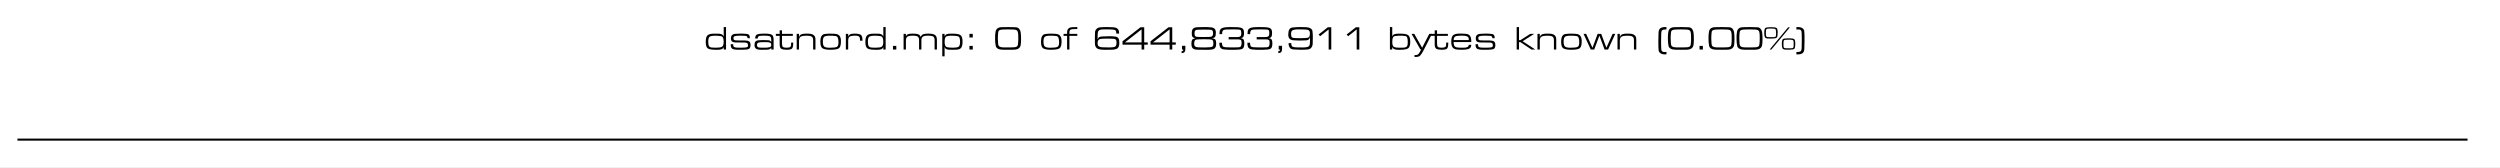
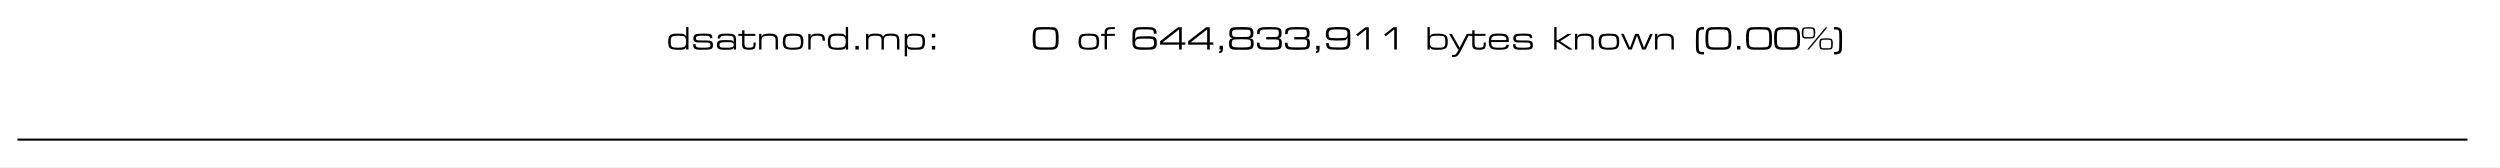
<svg xmlns="http://www.w3.org/2000/svg" xmlns:xlink="http://www.w3.org/1999/xlink" width="973.796pt" height="65.083pt" viewBox="0 0 973.796 65.083" version="1.1">
  <defs>
    <style type="text/css">*{stroke-linejoin: round; stroke-linecap: butt}</style>
  </defs>
  <g id="figure_1">
    <g id="patch_1">
      <path d="M 0 65.083  L 973.796 65.083  L 973.796 0  L 0 0  z " style="fill: #ffffff" />
    </g>
    <g id="axes_1">
      <g id="patch_2">
        <path d="M 7.2 54.383  L 960.755 54.383  L 960.755 41.917  L 7.2 41.917  z " style="fill: #ffffff" />
      </g>
      <g id="patch_3">
-         <path d="M 7.2 53.817  L 7.2 53.817  L 7.2 42.484  L 7.2 42.484  z " clip-path="url(#p9d207a4539)" style="fill: #ffffff; stroke: #ffffff; stroke-linejoin: miter" />
+         <path d="M 7.2 53.817  L 7.2 53.817  L 7.2 42.484  L 7.2 42.484  z " clip-path="url(#p9a857f8b43)" style="fill: #ffffff; stroke: #ffffff; stroke-linejoin: miter" />
      </g>
      <g id="patch_4">
-         <path d="M 7.2 53.817  L 7.667 53.817  L 7.667 42.484  L 7.2 42.484  z " clip-path="url(#p9d207a4539)" style="fill: #ffffff; stroke: #ffffff; stroke-linejoin: miter" />
+         <path d="M 7.2 53.817  L 7.667 53.817  L 7.667 42.484  L 7.2 42.484  z " clip-path="url(#p9a857f8b43)" style="fill: #ffffff; stroke: #ffffff; stroke-linejoin: miter" />
      </g>
      <g id="patch_5">
-         <path d="M 7.667 53.817  L 8.782 53.817  L 8.782 42.484  L 7.667 42.484  z " clip-path="url(#p9d207a4539)" style="fill: #ffffff; stroke: #ffffff; stroke-linejoin: miter" />
+         <path d="M 7.667 53.817  L 8.782 53.817  L 8.782 42.484  L 7.667 42.484  z " clip-path="url(#p9a857f8b43)" style="fill: #ffffff; stroke: #ffffff; stroke-linejoin: miter" />
      </g>
      <g id="patch_6">
-         <path d="M 8.782 53.817  L 22.175 53.817  L 22.175 42.484  L 8.782 42.484  z " clip-path="url(#p9d207a4539)" style="fill: #ffffff; stroke: #ffffff; stroke-linejoin: miter" />
+         <path d="M 8.782 53.817  L 22.175 53.817  L 22.175 42.484  L 8.782 42.484  z " clip-path="url(#p9a857f8b43)" style="fill: #ffffff; stroke: #ffffff; stroke-linejoin: miter" />
      </g>
      <g id="patch_7">
-         <path d="M 22.175 53.817  L 23.015 53.817  L 23.015 42.484  L 22.175 42.484  z " clip-path="url(#p9d207a4539)" style="fill: #ffffff; stroke: #ffffff; stroke-linejoin: miter" />
+         <path d="M 22.175 53.817  L 23.015 53.817  L 23.015 42.484  L 22.175 42.484  z " clip-path="url(#p9a857f8b43)" style="fill: #ffffff; stroke: #ffffff; stroke-linejoin: miter" />
      </g>
      <g id="patch_8">
-         <path d="M 23.015 53.817  L 25.929 53.817  L 25.929 42.484  L 23.015 42.484  z " clip-path="url(#p9d207a4539)" style="fill: #ffffff; stroke: #ffffff; stroke-linejoin: miter" />
+         <path d="M 23.015 53.817  L 25.929 53.817  L 25.929 42.484  L 23.015 42.484  z " clip-path="url(#p9a857f8b43)" style="fill: #ffffff; stroke: #ffffff; stroke-linejoin: miter" />
      </g>
      <g id="patch_9">
-         <path d="M 25.929 53.817  L 27.197 53.817  L 27.197 42.484  L 25.929 42.484  z " clip-path="url(#p9d207a4539)" style="fill: #ffffff; stroke: #ffffff; stroke-linejoin: miter" />
+         <path d="M 25.929 53.817  L 27.197 53.817  L 27.197 42.484  L 25.929 42.484  z " clip-path="url(#p9a857f8b43)" style="fill: #ffffff; stroke: #ffffff; stroke-linejoin: miter" />
      </g>
      <g id="patch_10">
-         <path d="M 27.197 53.817  L 27.197 53.817  L 27.197 42.484  L 27.197 42.484  z " clip-path="url(#p9d207a4539)" style="fill: #ffffff; stroke: #ffffff; stroke-linejoin: miter" />
+         <path d="M 27.197 53.817  L 27.197 53.817  L 27.197 42.484  L 27.197 42.484  z " clip-path="url(#p9a857f8b43)" style="fill: #ffffff; stroke: #ffffff; stroke-linejoin: miter" />
      </g>
      <g id="patch_11">
-         <path d="M 27.197 53.817  L 28.647 53.817  L 28.647 42.484  L 27.197 42.484  z " clip-path="url(#p9d207a4539)" style="fill: #ffffff; stroke: #ffffff; stroke-linejoin: miter" />
+         <path d="M 27.197 53.817  L 28.647 53.817  L 28.647 42.484  L 27.197 42.484  z " clip-path="url(#p9a857f8b43)" style="fill: #ffffff; stroke: #ffffff; stroke-linejoin: miter" />
      </g>
      <g id="patch_12">
-         <path d="M 28.647 53.817  L 31.148 53.817  L 31.148 42.484  L 28.647 42.484  z " clip-path="url(#p9d207a4539)" style="fill: #ffffff; stroke: #ffffff; stroke-linejoin: miter" />
+         <path d="M 28.647 53.817  L 31.148 53.817  L 31.148 42.484  L 28.647 42.484  z " clip-path="url(#p9a857f8b43)" style="fill: #ffffff; stroke: #ffffff; stroke-linejoin: miter" />
      </g>
      <g id="patch_13">
-         <path d="M 31.148 53.817  L 135.59 53.817  L 135.59 42.484  L 31.148 42.484  z " clip-path="url(#p9d207a4539)" style="fill: #ffffff; stroke: #ffffff; stroke-linejoin: miter" />
+         <path d="M 31.148 53.817  L 135.59 53.817  L 135.59 42.484  L 31.148 42.484  z " clip-path="url(#p9a857f8b43)" style="fill: #ffffff; stroke: #ffffff; stroke-linejoin: miter" />
      </g>
      <g id="patch_14">
-         <path d="M 135.59 53.817  L 960.713 53.817  L 960.713 42.484  L 135.59 42.484  z " clip-path="url(#p9d207a4539)" style="fill: #ffffff; stroke: #ffffff; stroke-linejoin: miter" />
+         <path d="M 135.59 53.817  L 960.713 53.817  L 960.713 42.484  L 135.59 42.484  z " clip-path="url(#p9a857f8b43)" style="fill: #ffffff; stroke: #ffffff; stroke-linejoin: miter" />
      </g>
      <g id="patch_15">
-         <path d="M 960.713 53.817  L 960.742 53.817  L 960.742 42.484  L 960.713 42.484  z " clip-path="url(#p9d207a4539)" style="fill: #ffffff; stroke: #ffffff; stroke-linejoin: miter" />
+         <path d="M 960.713 53.817  L 960.742 53.817  L 960.742 42.484  L 960.713 42.484  z " clip-path="url(#p9a857f8b43)" style="fill: #ffffff; stroke: #ffffff; stroke-linejoin: miter" />
      </g>
      <g id="patch_16">
-         <path d="M 960.742 53.817  L 960.755 53.817  L 960.755 42.484  L 960.742 42.484  z " clip-path="url(#p9d207a4539)" style="fill: #ffffff; stroke: #ffffff; stroke-linejoin: miter" />
+         <path d="M 960.742 53.817  L 960.755 53.817  L 960.755 42.484  L 960.742 42.484  z " clip-path="url(#p9a857f8b43)" style="fill: #ffffff; stroke: #ffffff; stroke-linejoin: miter" />
      </g>
      <g id="patch_17">
        <path d="M 7.2 54.383  L 960.755 54.383  " style="fill: none; stroke: #000000; stroke-width: 0.8; stroke-linejoin: miter; stroke-linecap: square" />
      </g>
      <g id="legend_1">
        <g id="text_1">
-           <g transform="translate(274.0275 19.29481) scale(0.13 -0.13)">
+           <g transform="translate(259.4025 19.29481) scale(0.13 -0.13)">
            <defs>
              <path id="EurostileExtended-Roman-64" d="M 4320 0  L 3872 0  L 3872 461  Q 3738 141 3440 45  Q 3142 -51 2694 -51  L 2278 -45  Q 1235 -45 832 214  Q 429 474 429 1466  Q 429 2400 765 2723  Q 1101 3046 2035 3046  L 2387 3046  Q 2906 3046 3101 3027  Q 3296 3008 3443 2947  Q 3590 2886 3692 2777  Q 3795 2669 3872 2522  L 3872 4307  L 4320 4307  L 4320 0  z M 2381 352  Q 3238 352 3552 541  Q 3866 730 3866 1491  Q 3866 2016 3734 2272  Q 3603 2528 3283 2576  Q 2963 2624 2723 2637  Q 2483 2650 2259 2650  Q 1446 2650 1177 2458  Q 909 2266 909 1453  Q 909 870 1085 620  Q 1261 371 1811 371  L 2381 352  z " transform="scale(0.015625)" />
              <path id="EurostileExtended-Roman-73" d="M 3130 2630  L 2246 2656  Q 1965 2656 1789 2649  Q 1613 2643 1392 2611  Q 1171 2579 1040 2492  Q 909 2406 909 2202  Q 909 1926 1046 1840  Q 1184 1754 1478 1754  L 2253 1734  L 3091 1734  Q 3648 1734 3917 1558  Q 4186 1382 4186 864  Q 4186 269 3869 118  Q 3552 -32 2893 -32  L 2054 -45  Q 1670 -45 1468 -35  Q 1267 -26 969 35  Q 672 96 531 297  Q 390 499 390 883  L 397 1018  L 851 1018  L 858 947  Q 858 640 986 525  Q 1114 410 1434 378  L 2221 352  L 2355 352  L 2470 352  Q 2867 352 3180 387  Q 3494 422 3600 502  Q 3706 582 3706 794  Q 3706 1114 3549 1229  Q 3392 1344 3046 1344  L 2234 1350  L 1459 1350  Q 954 1350 691 1510  Q 429 1670 429 2150  Q 429 2598 685 2806  Q 941 3014 1395 3014  L 2246 3053  Q 2483 3053 2707 3049  Q 2931 3046 3213 3021  Q 3680 3021 3875 2825  Q 4070 2630 4070 2170  L 3622 2170  Q 3597 2426 3504 2512  Q 3411 2598 3130 2630  z " transform="scale(0.015625)" />
              <path id="EurostileExtended-Roman-61" d="M 3603 352  Q 3488 154 3325 74  Q 3162 -6 2912 -26  L 2086 -45  L 1696 -45  Q 902 -45 643 182  Q 384 410 384 851  Q 384 1338 563 1536  Q 742 1734 1065 1766  Q 1389 1798 1638 1804  Q 1888 1811 2106 1811  L 2950 1786  Q 3181 1786 3321 1715  Q 3462 1645 3603 1453  L 3603 1773  Q 3603 2048 3558 2230  Q 3514 2413 3360 2515  Q 3206 2618 2838 2637  Q 2470 2656 2291 2656  Q 2074 2656 1869 2653  Q 1664 2650 1424 2618  Q 1184 2586 1094 2464  Q 1005 2342 1005 2106  L 518 2106  Q 518 2586 726 2778  Q 934 2970 1353 3011  Q 1773 3053 2125 3053  Q 2560 3053 2848 3037  Q 3136 3021 3469 2931  Q 3802 2842 3926 2576  Q 4051 2310 4051 1875  L 4051 0  L 3603 0  L 3603 352  z M 2093 352  L 2221 352  Q 2547 352 2796 368  Q 3046 384 3324 461  Q 3603 538 3603 896  Q 3603 1203 3414 1289  Q 3226 1376 3005 1398  Q 2784 1421 2509 1421  L 2112 1414  Q 1651 1414 1462 1395  Q 1274 1376 1120 1318  Q 966 1261 915 1142  Q 864 1024 864 851  Q 864 621 1001 493  Q 1139 365 1568 365  L 2093 352  z " transform="scale(0.015625)" />
              <path id="EurostileExtended-Roman-74" d="M 3174 2624  L 1094 2624  L 1094 1178  Q 1094 672 1267 512  Q 1440 352 1946 352  Q 2406 352 2624 464  Q 2842 576 2842 986  L 2835 1325  L 3251 1325  Q 3251 493 3049 224  Q 2848 -45 1997 -45  Q 1293 -45 969 137  Q 646 320 646 966  L 646 1178  L 646 2624  L -83 2624  L -83 3008  L 646 3008  L 646 3686  L 1094 3686  L 1094 3008  L 3174 3008  L 3174 2624  z " transform="scale(0.015625)" />
              <path id="EurostileExtended-Roman-6e" d="M 960 2387  Q 1107 2822 1452 2937  Q 1798 3053 2374 3053  L 2432 3053  Q 2906 3053 3222 3001  Q 3539 2950 3766 2771  Q 3994 2592 4054 2368  Q 4115 2144 4115 1811  L 4115 0  L 3667 0  L 3667 1766  Q 3667 2330 3366 2493  Q 3066 2656 2432 2656  Q 1709 2656 1334 2493  Q 960 2330 960 1696  L 960 0  L 512 0  L 512 3008  L 960 3008  L 960 2387  z " transform="scale(0.015625)" />
              <path id="EurostileExtended-Roman-6f" d="M 2368 3046  Q 3136 3046 3520 2969  Q 3904 2893 4137 2579  Q 4371 2266 4371 1562  Q 4371 493 3961 224  Q 3552 -45 2362 -45  Q 1306 -45 864 217  Q 422 480 422 1472  Q 422 2176 627 2550  Q 832 2925 1267 2979  Q 1702 3034 1900 3040  Q 2099 3046 2368 3046  z M 2368 352  Q 3213 352 3555 499  Q 3898 646 3898 1363  Q 3898 1920 3779 2233  Q 3661 2547 3325 2592  Q 2989 2637 2787 2643  Q 2586 2650 2310 2650  L 2176 2650  Q 1434 2650 1168 2451  Q 902 2253 902 1504  Q 902 787 1177 566  Q 1453 346 2195 346  L 2368 352  z " transform="scale(0.015625)" />
              <path id="EurostileExtended-Roman-72" d="M 960 2477  Q 1050 2746 1309 2899  Q 1568 3053 2157 3053  Q 3014 3053 3356 2838  Q 3699 2624 3699 1824  L 3693 1683  L 3251 1683  Q 3251 2253 3075 2454  Q 2899 2656 2323 2656  L 2170 2656  Q 1517 2656 1238 2473  Q 960 2291 960 1683  L 960 0  L 512 0  L 512 3008  L 960 3008  L 960 2477  z " transform="scale(0.015625)" />
              <path id="EurostileExtended-Roman-2e" d="M 1530 0  L 890 0  L 890 698  L 1530 698  L 1530 0  z " transform="scale(0.015625)" />
              <path id="EurostileExtended-Roman-6d" d="M 960 2528  Q 1088 2861 1401 2957  Q 1715 3053 2182 3053  L 2278 3053  Q 2893 3053 3261 2947  Q 3629 2842 3795 2419  Q 3968 2835 4313 2944  Q 4659 3053 5248 3053  Q 6086 3053 6496 2819  Q 6906 2586 6906 1811  L 6906 0  L 6458 0  L 6458 1811  Q 6458 2342 6182 2499  Q 5907 2656 5306 2656  L 5152 2656  Q 4416 2656 4173 2441  Q 3930 2227 3930 1811  L 3930 0  L 3482 0  L 3482 1811  Q 3482 2240 3264 2448  Q 3046 2656 2266 2656  Q 1434 2656 1197 2425  Q 960 2195 960 1715  L 960 0  L 512 0  L 512 3008  L 960 3008  L 960 2528  z " transform="scale(0.015625)" />
              <path id="EurostileExtended-Roman-70" d="M 960 2528  Q 1114 2848 1379 2947  Q 1645 3046 2074 3046  L 2547 3046  Q 3590 3046 3996 2771  Q 4403 2496 4403 1510  Q 4403 704 4140 336  Q 3878 -32 3104 -32  L 2554 -45  L 1907 -38  Q 1536 -38 1302 70  Q 1069 179 960 499  L 960 -1299  L 512 -1299  L 512 3008  L 960 3008  L 960 2528  z M 3923 1485  Q 3923 2291 3664 2470  Q 3405 2650 2541 2650  L 2387 2650  Q 2080 2650 1904 2640  Q 1728 2630 1453 2569  Q 1178 2509 1072 2240  Q 966 1971 966 1491  Q 966 672 1286 512  Q 1606 352 2547 352  Q 3373 352 3648 537  Q 3923 723 3923 1485  z " transform="scale(0.015625)" />
              <path id="EurostileExtended-Roman-3a" d="M 1530 2310  L 890 2310  L 890 3008  L 1530 3008  L 1530 2310  z M 1530 0  L 890 0  L 890 698  L 1530 698  L 1530 0  z " transform="scale(0.015625)" />
              <path id="EurostileExtended-Roman-20" transform="scale(0.015625)" />
              <path id="EurostileExtended-Roman-30" d="M 1510 4288  L 2720 4307  L 4109 4275  Q 4544 4275 4797 3990  Q 5050 3706 5101 3331  Q 5152 2957 5165 2656  Q 5178 2355 5178 2010  Q 5178 1216 5101 822  Q 5024 429 4691 195  Q 4358 -38 3603 -38  L 2650 -45  L 1645 -32  Q 1107 -32 745 157  Q 384 346 313 717  Q 243 1088 220 1411  Q 198 1734 198 2080  Q 198 2541 208 2797  Q 218 3053 294 3453  Q 371 3853 668 4070  Q 966 4288 1510 4288  z M 1760 416  L 2669 403  L 3616 422  Q 4090 422 4314 540  Q 4538 659 4579 979  Q 4621 1299 4633 1596  Q 4646 1894 4646 2170  Q 4646 2509 4630 2825  Q 4614 3142 4547 3395  Q 4480 3648 4256 3741  Q 4032 3834 3661 3834  L 2720 3859  L 1792 3840  Q 1299 3840 1062 3721  Q 826 3603 790 3264  Q 755 2925 742 2637  Q 730 2349 730 2086  L 781 1120  Q 819 704 1062 560  Q 1306 416 1760 416  z " transform="scale(0.015625)" />
              <path id="EurostileExtended-Roman-66" d="M 2586 2618  L 1075 2618  L 1075 0  L 627 0  L 627 2618  L -45 2618  L -45 3002  L 627 3002  L 627 3258  Q 627 3827 921 4060  Q 1216 4294 1818 4294  L 2586 4307  L 2586 3923  L 1971 3923  Q 1498 3923 1286 3808  Q 1075 3693 1075 3258  L 1075 3002  L 2586 3002  L 2586 2618  z " transform="scale(0.015625)" />
              <path id="EurostileExtended-Roman-36" d="M 3834 3821  Q 3597 3846 3373 3852  Q 3149 3859 2854 3859  L 2720 3859  L 2227 3866  Q 2035 3866 1881 3859  Q 1728 3853 1465 3814  Q 1203 3776 1036 3577  Q 870 3379 870 2694  L 870 1952  Q 1018 2330 1254 2422  Q 1491 2515 1965 2515  L 2694 2541  L 3206 2547  Q 3578 2547 3731 2537  Q 3885 2528 4275 2477  Q 4666 2426 4848 2160  Q 5030 1894 5030 1325  Q 5030 486 4678 224  Q 4326 -38 3430 -38  L 2643 -45  L 2176 -45  Q 1043 -45 697 268  Q 352 582 352 1203  L 346 2221  L 371 3238  Q 371 3699 694 3984  Q 1018 4269 1491 4269  Q 1766 4294 2016 4300  Q 2266 4307 2592 4307  L 2746 4307  L 3763 4275  Q 4320 4275 4653 4016  Q 4986 3757 4986 3206  L 4986 3053  L 4454 3053  Q 4454 3456 4342 3619  Q 4230 3782 3834 3821  z M 3072 403  L 3168 403  Q 3430 403 3814 444  Q 4198 486 4348 681  Q 4499 877 4499 1312  Q 4499 1766 4326 1920  Q 4154 2074 3693 2074  L 2694 2093  L 1862 2074  Q 1344 2074 1104 1891  Q 864 1709 864 1210  Q 864 806 1062 640  Q 1261 474 1683 435  L 3072 403  z " transform="scale(0.015625)" />
              <path id="EurostileExtended-Roman-34" d="M 5107 928  L 4429 928  L 4429 0  L 3923 0  L 3923 928  L 269 928  L 269 1594  L 3706 4269  L 4429 4269  L 4429 1363  L 5107 1363  L 5107 928  z M 730 1363  L 3923 1363  L 3923 3866  L 730 1363  z " transform="scale(0.015625)" />
              <path id="EurostileExtended-Roman-2c" d="M 1568 51  Q 1568 -685 845 -685  L 845 -346  Q 998 -314 1078 -256  Q 1158 -198 1158 -70  L 1152 0  L 928 0  L 928 717  L 1568 717  L 1568 51  z " transform="scale(0.015625)" />
              <path id="EurostileExtended-Roman-38" d="M 3622 -45  L 2618 -45  L 1555 -38  Q 896 -38 605 205  Q 314 448 314 1094  Q 314 1632 445 1849  Q 576 2067 1062 2170  Q 922 2208 781 2246  Q 627 2304 531 2425  Q 435 2547 409 2713  Q 384 2880 384 3149  Q 384 3814 681 4051  Q 979 4288 1645 4288  L 2733 4307  Q 3046 4307 3340 4304  Q 3635 4301 4089 4256  Q 4544 4211 4774 3974  Q 5005 3738 5005 3194  Q 5005 2912 4957 2681  Q 4909 2451 4784 2355  Q 4659 2259 4550 2227  Q 4442 2195 4269 2170  Q 4749 2106 4905 1898  Q 5062 1690 5062 1171  Q 5062 435 4748 195  Q 4435 -45 3622 -45  z M 2694 2400  L 3846 2426  Q 4474 2426 4474 3072  Q 4474 3469 4352 3635  Q 4230 3802 3846 3802  L 2707 3827  L 1555 3802  Q 1210 3802 1059 3651  Q 909 3501 909 3142  Q 909 2746 1030 2582  Q 1152 2419 1555 2419  L 2694 2400  z M 2630 403  L 2784 403  L 2918 403  Q 3398 403 3836 441  Q 4275 480 4403 627  Q 4531 774 4531 1171  Q 4531 1658 4348 1805  Q 4166 1952 3661 1952  L 2694 1971  L 1568 1946  Q 1146 1946 995 1754  Q 845 1562 845 1107  Q 845 717 1062 569  Q 1280 422 1696 422  L 2630 403  z " transform="scale(0.015625)" />
              <path id="EurostileExtended-Roman-33" d="M 3776 2387  Q 4154 2387 4326 2540  Q 4499 2694 4499 3053  Q 4499 3418 4432 3629  Q 4365 3840 3802 3840  L 2925 3866  L 2624 3859  L 1766 3840  Q 1446 3840 1222 3779  Q 998 3718 928 3568  Q 858 3418 842 3302  Q 826 3187 826 3034  L 826 2957  L 320 2957  Q 320 3603 473 3833  Q 627 4064 924 4157  Q 1222 4250 1564 4278  Q 1907 4307 2285 4307  L 2598 4307  L 3872 4282  Q 4486 4230 4758 4016  Q 5030 3802 5030 3219  Q 5030 2714 4924 2483  Q 4819 2253 4384 2189  Q 4826 2118 4957 1897  Q 5088 1677 5088 1190  Q 5088 326 4717 140  Q 4346 -45 3366 -45  L 2138 -45  L 2042 -45  Q 1677 -45 1187 16  Q 698 77 496 358  Q 294 640 294 1306  L 800 1306  Q 800 877 918 678  Q 1037 480 1440 442  L 2682 403  L 3821 422  Q 4301 422 4432 627  Q 4563 832 4563 1331  Q 4563 1702 4416 1824  Q 4269 1946 3853 1946  L 3808 1946  L 2080 1946  L 2080 2387  L 3776 2387  z " transform="scale(0.015625)" />
              <path id="EurostileExtended-Roman-39" d="M 2080 410  L 2938 403  L 3142 403  L 3219 403  Q 3315 403 3398 406  Q 3482 410 3834 448  Q 4186 486 4346 694  Q 4506 902 4506 1363  L 4512 1766  L 4512 2374  Q 4422 2029 4224 1891  Q 4026 1754 3648 1754  L 2688 1728  L 2515 1728  L 2368 1728  Q 1869 1728 1353 1773  Q 838 1818 592 2077  Q 346 2336 346 2867  Q 346 3482 534 3824  Q 723 4166 1123 4224  Q 1523 4282 1891 4294  Q 2259 4307 2592 4307  L 2784 4307  L 3603 4294  Q 4147 4294 4540 4099  Q 4934 3904 4982 3549  Q 5030 3194 5043 2944  Q 5056 2694 5056 2458  L 5050 2048  L 5037 1229  Q 5037 710 4784 384  Q 4531 58 4128 16  Q 3725 -26 3427 -35  Q 3130 -45 2675 -45  L 1312 19  Q 826 70 614 390  Q 403 710 403 1222  L 922 1222  Q 922 666 1187 538  Q 1453 410 2080 410  z M 2714 2176  L 3661 2208  Q 4115 2208 4307 2393  Q 4499 2579 4499 3034  Q 4499 3494 4300 3664  Q 4102 3834 3635 3834  L 2746 3859  L 2374 3866  Q 2061 3866 1933 3856  Q 1805 3846 1497 3801  Q 1190 3757 1036 3577  Q 883 3398 883 2995  Q 883 2515 1043 2355  Q 1203 2195 1690 2195  L 2714 2176  z " transform="scale(0.015625)" />
              <path id="EurostileExtended-Roman-31" d="M 787 2886  L 2560 4269  L 3219 4269  L 3219 0  L 2714 0  L 2714 3859  L 1082 2554  L 787 2886  z " transform="scale(0.015625)" />
              <path id="EurostileExtended-Roman-62" d="M 960 2515  Q 1094 2854 1408 2950  Q 1722 3046 2189 3046  L 2528 3046  Q 3584 3046 3997 2771  Q 4410 2496 4410 1498  Q 4410 499 4006 227  Q 3603 -45 2534 -45  L 2144 -51  Q 1683 -51 1414 41  Q 1146 134 960 467  L 960 0  L 512 0  L 512 4307  L 960 4307  L 960 2515  z M 2554 352  L 2662 352  Q 2995 352 3203 371  Q 3411 390 3603 476  Q 3795 563 3862 787  Q 3930 1011 3930 1357  L 3930 1485  Q 3930 2016 3824 2288  Q 3718 2560 3436 2598  Q 3155 2637 2937 2643  Q 2720 2650 2534 2650  Q 2240 2650 2048 2640  Q 1856 2630 1526 2588  Q 1197 2547 1081 2272  Q 966 1997 966 1459  Q 966 1082 1040 835  Q 1114 589 1338 489  Q 1562 390 1853 371  Q 2144 352 2554 352  z " transform="scale(0.015625)" />
              <path id="EurostileExtended-Roman-79" d="M 3750 3008  L 2080 -250  Q 1741 -902 1478 -1164  Q 1216 -1427 627 -1427  L 397 -1421  L 397 -1056  L 525 -1062  Q 992 -1062 1177 -832  Q 1363 -602 1690 32  L 1517 32  L -173 3008  L 346 3008  L 1856 346  L 3226 3008  L 3750 3008  z " transform="scale(0.015625)" />
              <path id="EurostileExtended-Roman-65" d="M 1504 410  Q 1606 390 1830 371  Q 2054 352 2362 352  L 2605 352  Q 2938 352 3130 371  Q 3322 390 3475 457  Q 3629 525 3699 633  Q 3770 742 3782 902  L 4256 902  Q 4256 307 3779 131  Q 3302 -45 2547 -45  Q 1722 -45 1325 28  Q 928 102 675 425  Q 422 749 422 1498  Q 422 2426 777 2742  Q 1133 3059 2067 3059  L 2374 3053  Q 3098 3053 3466 2973  Q 3834 2893 4048 2579  Q 4262 2266 4262 1581  L 4256 1427  L 870 1427  Q 870 986 992 739  Q 1114 493 1504 410  z M 2560 2656  L 2208 2656  Q 1837 2656 1549 2614  Q 1261 2573 1117 2451  Q 973 2330 928 2173  Q 883 2016 883 1811  L 3795 1811  Q 3795 2010 3756 2163  Q 3718 2317 3603 2422  Q 3488 2528 3241 2592  Q 2995 2656 2560 2656  z " transform="scale(0.015625)" />
              <path id="EurostileExtended-Roman-6b" d="M 3872 3008  L 1658 1594  L 4077 0  L 3334 0  L 1229 1421  L 960 1421  L 960 0  L 512 0  L 512 4307  L 960 4307  L 960 1805  L 1229 1805  L 3117 3008  L 3872 3008  z " transform="scale(0.015625)" />
              <path id="EurostileExtended-Roman-77" d="M 6003 3008  L 4627 0  L 3955 0  L 2963 2669  L 1971 0  L 1306 0  L -83 3008  L 422 3008  L 1632 333  L 2624 3008  L 3309 3008  L 4301 333  L 5491 3008  L 6003 3008  z " transform="scale(0.015625)" />
              <path id="EurostileExtended-Roman-28" d="M 1926 3853  Q 1440 3853 1254 3693  Q 1069 3533 1069 3059  L 1043 1286  L 1069 237  Q 1069 -173 1219 -323  Q 1370 -474 1722 -474  Q 1901 -474 2074 -454  L 2074 -922  L 1798 -934  Q 1229 -934 915 -704  Q 602 -474 570 -144  Q 538 186 531 394  Q 525 602 525 704  L 525 800  L 518 1696  L 557 3206  Q 557 3808 877 4061  Q 1197 4314 1837 4314  L 2074 4307  L 2074 3846  L 1926 3853  z " transform="scale(0.015625)" />
              <path id="EurostileExtended-Roman-25" d="M 1626 4282  Q 2310 4282 2512 4118  Q 2714 3955 2714 3238  Q 2714 2483 2534 2297  Q 2355 2112 1690 2112  L 890 2112  Q 397 2112 265 2358  Q 134 2605 134 3168  Q 134 3942 329 4112  Q 525 4282 1248 4282  L 1626 4282  z M 954 2374  L 1939 2381  Q 2086 2381 2172 2400  Q 2259 2419 2316 2499  Q 2374 2579 2390 2752  Q 2406 2925 2406 3142  Q 2406 3808 2265 3917  Q 2125 4026 1440 4026  L 966 4013  Q 634 4013 541 3897  Q 448 3782 448 3258  L 448 3174  Q 448 2950 457 2787  Q 467 2624 518 2531  Q 570 2438 688 2406  Q 806 2374 954 2374  z M 1504 0  L 1171 0  L 4717 4262  L 5056 4262  L 1504 0  z M 4998 2150  Q 5683 2150 5884 1987  Q 6086 1824 6086 1107  Q 6086 326 5904 150  Q 5722 -26 4998 -26  L 4262 -19  Q 3770 -19 3638 227  Q 3507 474 3507 1037  Q 3507 1818 3705 1984  Q 3904 2150 4653 2150  L 4998 2150  z M 3885 403  Q 3942 307 4057 275  Q 4173 243 4326 243  L 4787 237  L 5267 243  Q 5421 243 5523 262  Q 5626 282 5683 358  Q 5741 435 5757 592  Q 5773 749 5773 954  L 5773 1203  Q 5773 1402 5757 1542  Q 5741 1683 5680 1756  Q 5619 1830 5443 1859  Q 5267 1888 5050 1888  L 4813 1888  L 4339 1875  Q 3994 1875 3907 1753  Q 3821 1632 3821 1190  L 3821 1043  L 3821 960  Q 3821 736 3830 611  Q 3840 486 3885 403  z " transform="scale(0.015625)" />
              <path id="EurostileExtended-Roman-29" d="M 230 -474  Q 717 -474 902 -314  Q 1088 -154 1088 320  L 1114 2093  L 1088 3142  Q 1088 3552 937 3702  Q 787 3853 435 3853  Q 256 3853 83 3834  L 83 4301  L 358 4314  Q 928 4314 1241 4083  Q 1555 3853 1587 3513  Q 1619 3174 1625 2937  Q 1632 2701 1632 2579  L 1638 1683  L 1600 173  Q 1600 -429 1280 -681  Q 960 -934 320 -934  L 83 -928  L 83 -467  L 230 -474  z " transform="scale(0.015625)" />
            </defs>
            <use xlink:href="#EurostileExtended-Roman-64" />
            <use xlink:href="#EurostileExtended-Roman-73" x="75.5" />
            <use xlink:href="#EurostileExtended-Roman-61" x="146.8" />
            <use xlink:href="#EurostileExtended-Roman-74" x="218.1" />
            <use xlink:href="#EurostileExtended-Roman-6e" x="271.2" />
            <use xlink:href="#EurostileExtended-Roman-6f" x="343.5" />
            <use xlink:href="#EurostileExtended-Roman-72" x="418.5" />
            <use xlink:href="#EurostileExtended-Roman-64" x="478.3" />
            <use xlink:href="#EurostileExtended-Roman-2e" x="553.8" />
            <use xlink:href="#EurostileExtended-Roman-6d" x="591.5" />
            <use xlink:href="#EurostileExtended-Roman-70" x="707.4" />
            <use xlink:href="#EurostileExtended-Roman-3a" x="782.9" />
            <use xlink:href="#EurostileExtended-Roman-20" x="820.6" />
            <use xlink:href="#EurostileExtended-Roman-20" x="845.6" />
-             <use xlink:href="#EurostileExtended-Roman-30" x="870.6" />
-             <use xlink:href="#EurostileExtended-Roman-20" x="954.6" />
-             <use xlink:href="#EurostileExtended-Roman-20" x="979.6" />
-             <use xlink:href="#EurostileExtended-Roman-6f" x="1004.6" />
-             <use xlink:href="#EurostileExtended-Roman-66" x="1079.6" />
-             <use xlink:href="#EurostileExtended-Roman-20" x="1117.3" />
-             <use xlink:href="#EurostileExtended-Roman-20" x="1142.3" />
-             <use xlink:href="#EurostileExtended-Roman-36" x="1167.3" />
-             <use xlink:href="#EurostileExtended-Roman-34" x="1251.3" />
-             <use xlink:href="#EurostileExtended-Roman-34" x="1335.3" />
-             <use xlink:href="#EurostileExtended-Roman-2c" x="1419.3" />
-             <use xlink:href="#EurostileExtended-Roman-38" x="1457" />
-             <use xlink:href="#EurostileExtended-Roman-33" x="1541" />
-             <use xlink:href="#EurostileExtended-Roman-33" x="1625" />
-             <use xlink:href="#EurostileExtended-Roman-2c" x="1709" />
-             <use xlink:href="#EurostileExtended-Roman-39" x="1746.7" />
-             <use xlink:href="#EurostileExtended-Roman-31" x="1830.7" />
-             <use xlink:href="#EurostileExtended-Roman-31" x="1914.7" />
-             <use xlink:href="#EurostileExtended-Roman-20" x="1998.7" />
-             <use xlink:href="#EurostileExtended-Roman-20" x="2023.7" />
-             <use xlink:href="#EurostileExtended-Roman-62" x="2048.7" />
-             <use xlink:href="#EurostileExtended-Roman-79" x="2124.2" />
-             <use xlink:href="#EurostileExtended-Roman-74" x="2180.8" />
-             <use xlink:href="#EurostileExtended-Roman-65" x="2233.9" />
-             <use xlink:href="#EurostileExtended-Roman-73" x="2307.2" />
-             <use xlink:href="#EurostileExtended-Roman-20" x="2378.5" />
-             <use xlink:href="#EurostileExtended-Roman-20" x="2403.499" />
-             <use xlink:href="#EurostileExtended-Roman-6b" x="2428.499" />
-             <use xlink:href="#EurostileExtended-Roman-6e" x="2490.799" />
-             <use xlink:href="#EurostileExtended-Roman-6f" x="2563.099" />
-             <use xlink:href="#EurostileExtended-Roman-77" x="2638.099" />
-             <use xlink:href="#EurostileExtended-Roman-6e" x="2730.599" />
-             <use xlink:href="#EurostileExtended-Roman-20" x="2802.899" />
-             <use xlink:href="#EurostileExtended-Roman-20" x="2827.899" />
-             <use xlink:href="#EurostileExtended-Roman-28" x="2852.899" />
-             <use xlink:href="#EurostileExtended-Roman-30" x="2886.499" />
-             <use xlink:href="#EurostileExtended-Roman-2e" x="2970.499" />
-             <use xlink:href="#EurostileExtended-Roman-30" x="3008.199" />
-             <use xlink:href="#EurostileExtended-Roman-30" x="3092.199" />
-             <use xlink:href="#EurostileExtended-Roman-25" x="3176.199" />
-             <use xlink:href="#EurostileExtended-Roman-29" x="3273.399" />
+             <use xlink:href="#EurostileExtended-Roman-20" x="870.6" />
+             <use xlink:href="#EurostileExtended-Roman-20" x="895.6" />
+             <use xlink:href="#EurostileExtended-Roman-20" x="920.6" />
+             <use xlink:href="#EurostileExtended-Roman-20" x="945.6" />
+             <use xlink:href="#EurostileExtended-Roman-20" x="970.6" />
+             <use xlink:href="#EurostileExtended-Roman-20" x="995.6" />
+             <use xlink:href="#EurostileExtended-Roman-20" x="1020.6" />
+             <use xlink:href="#EurostileExtended-Roman-20" x="1045.6" />
+             <use xlink:href="#EurostileExtended-Roman-20" x="1070.6" />
+             <use xlink:href="#EurostileExtended-Roman-30" x="1095.6" />
+             <use xlink:href="#EurostileExtended-Roman-20" x="1179.6" />
+             <use xlink:href="#EurostileExtended-Roman-20" x="1204.6" />
+             <use xlink:href="#EurostileExtended-Roman-6f" x="1229.6" />
+             <use xlink:href="#EurostileExtended-Roman-66" x="1304.6" />
+             <use xlink:href="#EurostileExtended-Roman-20" x="1342.3" />
+             <use xlink:href="#EurostileExtended-Roman-20" x="1367.3" />
+             <use xlink:href="#EurostileExtended-Roman-36" x="1392.3" />
+             <use xlink:href="#EurostileExtended-Roman-34" x="1476.3" />
+             <use xlink:href="#EurostileExtended-Roman-34" x="1560.3" />
+             <use xlink:href="#EurostileExtended-Roman-2c" x="1644.3" />
+             <use xlink:href="#EurostileExtended-Roman-38" x="1682" />
+             <use xlink:href="#EurostileExtended-Roman-33" x="1766" />
+             <use xlink:href="#EurostileExtended-Roman-33" x="1850" />
+             <use xlink:href="#EurostileExtended-Roman-2c" x="1934" />
+             <use xlink:href="#EurostileExtended-Roman-39" x="1971.7" />
+             <use xlink:href="#EurostileExtended-Roman-31" x="2055.699" />
+             <use xlink:href="#EurostileExtended-Roman-31" x="2139.699" />
+             <use xlink:href="#EurostileExtended-Roman-20" x="2223.699" />
+             <use xlink:href="#EurostileExtended-Roman-20" x="2248.699" />
+             <use xlink:href="#EurostileExtended-Roman-62" x="2273.699" />
+             <use xlink:href="#EurostileExtended-Roman-79" x="2349.199" />
+             <use xlink:href="#EurostileExtended-Roman-74" x="2405.799" />
+             <use xlink:href="#EurostileExtended-Roman-65" x="2458.899" />
+             <use xlink:href="#EurostileExtended-Roman-73" x="2532.199" />
+             <use xlink:href="#EurostileExtended-Roman-20" x="2603.499" />
+             <use xlink:href="#EurostileExtended-Roman-20" x="2628.499" />
+             <use xlink:href="#EurostileExtended-Roman-6b" x="2653.499" />
+             <use xlink:href="#EurostileExtended-Roman-6e" x="2715.799" />
+             <use xlink:href="#EurostileExtended-Roman-6f" x="2788.099" />
+             <use xlink:href="#EurostileExtended-Roman-77" x="2863.099" />
+             <use xlink:href="#EurostileExtended-Roman-6e" x="2955.599" />
+             <use xlink:href="#EurostileExtended-Roman-20" x="3027.899" />
+             <use xlink:href="#EurostileExtended-Roman-20" x="3052.899" />
+             <use xlink:href="#EurostileExtended-Roman-28" x="3077.899" />
+             <use xlink:href="#EurostileExtended-Roman-30" x="3111.499" />
+             <use xlink:href="#EurostileExtended-Roman-2e" x="3195.499" />
+             <use xlink:href="#EurostileExtended-Roman-30" x="3233.199" />
+             <use xlink:href="#EurostileExtended-Roman-30" x="3317.199" />
+             <use xlink:href="#EurostileExtended-Roman-25" x="3401.199" />
+             <use xlink:href="#EurostileExtended-Roman-29" x="3498.399" />
          </g>
        </g>
        <g id="patch_18">
          <path d="M 14.697 32.688  L 31.357 32.688  L 31.357 26.857  L 14.697 26.857  z " style="fill: #ffffff; stroke: #ffffff; stroke-linejoin: miter" />
        </g>
        <g id="text_2">
          <g style="fill: #ffffff" transform="translate(38.021 32.68791) scale(0.0833 -0.0833)">
            <defs>
              <path id="DejaVuSans-68" d="M 3513 2113  L 3513 0  L 2938 0  L 2938 2094  Q 2938 2591 2744 2837  Q 2550 3084 2163 3084  Q 1697 3084 1428 2787  Q 1159 2491 1159 1978  L 1159 0  L 581 0  L 581 4863  L 1159 4863  L 1159 2956  Q 1366 3272 1645 3428  Q 1925 3584 2291 3584  Q 2894 3584 3203 3211  Q 3513 2838 3513 2113  z " transform="scale(0.015625)" />
              <path id="DejaVuSans-65" d="M 3597 1894  L 3597 1613  L 953 1613  Q 991 1019 1311 708  Q 1631 397 2203 397  Q 2534 397 2845 478  Q 3156 559 3463 722  L 3463 178  Q 3153 47 2828 -22  Q 2503 -91 2169 -91  Q 1331 -91 842 396  Q 353 884 353 1716  Q 353 2575 817 3079  Q 1281 3584 2069 3584  Q 2775 3584 3186 3129  Q 3597 2675 3597 1894  z M 3022 2063  Q 3016 2534 2758 2815  Q 2500 3097 2075 3097  Q 1594 3097 1305 2825  Q 1016 2553 972 2059  L 3022 2063  z " transform="scale(0.015625)" />
              <path id="DejaVuSans-61" d="M 2194 1759  Q 1497 1759 1228 1600  Q 959 1441 959 1056  Q 959 750 1161 570  Q 1363 391 1709 391  Q 2188 391 2477 730  Q 2766 1069 2766 1631  L 2766 1759  L 2194 1759  z M 3341 1997  L 3341 0  L 2766 0  L 2766 531  Q 2569 213 2275 61  Q 1981 -91 1556 -91  Q 1019 -91 701 211  Q 384 513 384 1019  Q 384 1609 779 1909  Q 1175 2209 1959 2209  L 2766 2209  L 2766 2266  Q 2766 2663 2505 2880  Q 2244 3097 1772 3097  Q 1472 3097 1187 3025  Q 903 2953 641 2809  L 641 3341  Q 956 3463 1253 3523  Q 1550 3584 1831 3584  Q 2591 3584 2966 3190  Q 3341 2797 3341 1997  z " transform="scale(0.015625)" />
              <path id="DejaVuSans-64" d="M 2906 2969  L 2906 4863  L 3481 4863  L 3481 0  L 2906 0  L 2906 525  Q 2725 213 2448 61  Q 2172 -91 1784 -91  Q 1150 -91 751 415  Q 353 922 353 1747  Q 353 2572 751 3078  Q 1150 3584 1784 3584  Q 2172 3584 2448 3432  Q 2725 3281 2906 2969  z M 947 1747  Q 947 1113 1208 752  Q 1469 391 1925 391  Q 2381 391 2643 752  Q 2906 1113 2906 1747  Q 2906 2381 2643 2742  Q 2381 3103 1925 3103  Q 1469 3103 1208 2742  Q 947 2381 947 1747  z " transform="scale(0.015625)" />
              <path id="DejaVuSans-72" d="M 2631 2963  Q 2534 3019 2420 3045  Q 2306 3072 2169 3072  Q 1681 3072 1420 2755  Q 1159 2438 1159 1844  L 1159 0  L 581 0  L 581 3500  L 1159 3500  L 1159 2956  Q 1341 3275 1631 3429  Q 1922 3584 2338 3584  Q 2397 3584 2469 3576  Q 2541 3569 2628 3553  L 2631 2963  z " transform="scale(0.015625)" />
            </defs>
            <use xlink:href="#DejaVuSans-68" />
            <use xlink:href="#DejaVuSans-65" x="63.379" />
            <use xlink:href="#DejaVuSans-61" x="124.902" />
            <use xlink:href="#DejaVuSans-64" x="186.182" />
            <use xlink:href="#DejaVuSans-65" x="249.658" />
            <use xlink:href="#DejaVuSans-72" x="311.182" />
          </g>
        </g>
        <g id="patch_19">
          <path d="M 84.029 32.688  L 100.689 32.688  L 100.689 26.857  L 84.029 26.857  z " style="fill: #ffffff; stroke: #ffffff; stroke-linejoin: miter" />
        </g>
        <g id="text_3">
          <g style="fill: #ffffff" transform="translate(107.3526 32.68791) scale(0.0833 -0.0833)">
            <defs>
              <path id="DejaVuSans-6f" d="M 1959 3097  Q 1497 3097 1228 2736  Q 959 2375 959 1747  Q 959 1119 1226 758  Q 1494 397 1959 397  Q 2419 397 2687 759  Q 2956 1122 2956 1747  Q 2956 2369 2687 2733  Q 2419 3097 1959 3097  z M 1959 3584  Q 2709 3584 3137 3096  Q 3566 2609 3566 1747  Q 3566 888 3137 398  Q 2709 -91 1959 -91  Q 1206 -91 779 398  Q 353 888 353 1747  Q 353 2609 779 3096  Q 1206 3584 1959 3584  z " transform="scale(0.015625)" />
              <path id="DejaVuSans-66" d="M 2375 4863  L 2375 4384  L 1825 4384  Q 1516 4384 1395 4259  Q 1275 4134 1275 3809  L 1275 3500  L 2222 3500  L 2222 3053  L 1275 3053  L 1275 0  L 697 0  L 697 3053  L 147 3053  L 147 3500  L 697 3500  L 697 3744  Q 697 4328 969 4595  Q 1241 4863 1831 4863  L 2375 4863  z " transform="scale(0.015625)" />
              <path id="DejaVuSans-73" d="M 2834 3397  L 2834 2853  Q 2591 2978 2328 3040  Q 2066 3103 1784 3103  Q 1356 3103 1142 2972  Q 928 2841 928 2578  Q 928 2378 1081 2264  Q 1234 2150 1697 2047  L 1894 2003  Q 2506 1872 2764 1633  Q 3022 1394 3022 966  Q 3022 478 2636 193  Q 2250 -91 1575 -91  Q 1294 -91 989 -36  Q 684 19 347 128  L 347 722  Q 666 556 975 473  Q 1284 391 1588 391  Q 1994 391 2212 530  Q 2431 669 2431 922  Q 2431 1156 2273 1281  Q 2116 1406 1581 1522  L 1381 1569  Q 847 1681 609 1914  Q 372 2147 372 2553  Q 372 3047 722 3315  Q 1072 3584 1716 3584  Q 2034 3584 2315 3537  Q 2597 3491 2834 3397  z " transform="scale(0.015625)" />
              <path id="DejaVuSans-74" d="M 1172 4494  L 1172 3500  L 2356 3500  L 2356 3053  L 1172 3053  L 1172 1153  Q 1172 725 1289 603  Q 1406 481 1766 481  L 2356 481  L 2356 0  L 1766 0  Q 1100 0 847 248  Q 594 497 594 1153  L 594 3053  L 172 3053  L 172 3500  L 594 3500  L 594 4494  L 1172 4494  z " transform="scale(0.015625)" />
            </defs>
            <use xlink:href="#DejaVuSans-6f" />
            <use xlink:href="#DejaVuSans-66" x="61.182" />
            <use xlink:href="#DejaVuSans-66" x="96.387" />
            <use xlink:href="#DejaVuSans-73" x="131.592" />
            <use xlink:href="#DejaVuSans-65" x="183.691" />
            <use xlink:href="#DejaVuSans-74" x="245.215" />
            <use xlink:href="#DejaVuSans-73" x="284.424" />
          </g>
        </g>
        <g id="patch_20">
          <path d="M 152.044 32.688  L 168.704 32.688  L 168.704 26.857  L 152.044 26.857  z " style="fill: #ffffff; stroke: #ffffff; stroke-linejoin: miter" />
        </g>
        <g id="text_4">
          <g style="fill: #ffffff" transform="translate(175.3684 32.68791) scale(0.0833 -0.0833)">
            <defs>
              <path id="DejaVuSans-69" d="M 603 3500  L 1178 3500  L 1178 0  L 603 0  L 603 3500  z M 603 4863  L 1178 4863  L 1178 4134  L 603 4134  L 603 4863  z " transform="scale(0.015625)" />
              <path id="DejaVuSans-6c" d="M 603 4863  L 1178 4863  L 1178 0  L 603 0  L 603 4863  z " transform="scale(0.015625)" />
              <path id="DejaVuSans-30" d="M 2034 4250  Q 1547 4250 1301 3770  Q 1056 3291 1056 2328  Q 1056 1369 1301 889  Q 1547 409 2034 409  Q 2525 409 2770 889  Q 3016 1369 3016 2328  Q 3016 3291 2770 3770  Q 2525 4250 2034 4250  z M 2034 4750  Q 2819 4750 3233 4129  Q 3647 3509 3647 2328  Q 3647 1150 3233 529  Q 2819 -91 2034 -91  Q 1250 -91 836 529  Q 422 1150 422 2328  Q 422 3509 836 4129  Q 1250 4750 2034 4750  z " transform="scale(0.015625)" />
            </defs>
            <use xlink:href="#DejaVuSans-74" />
            <use xlink:href="#DejaVuSans-69" x="39.209" />
            <use xlink:href="#DejaVuSans-6c" x="66.992" />
            <use xlink:href="#DejaVuSans-65" x="94.775" />
            <use xlink:href="#DejaVuSans-73" x="156.299" />
            <use xlink:href="#DejaVuSans-30" x="208.398" />
          </g>
        </g>
        <g id="patch_21">
          <path d="M 214.687 32.688  L 231.347 32.688  L 231.347 26.857  L 214.687 26.857  z " style="fill: #ffffff; stroke: #ffffff; stroke-linejoin: miter" />
        </g>
        <g id="text_5">
          <g style="fill: #ffffff" transform="translate(238.0113 32.68791) scale(0.0833 -0.0833)">
            <defs>
              <path id="DejaVuSans-31" d="M 794 531  L 1825 531  L 1825 4091  L 703 3866  L 703 4441  L 1819 4666  L 2450 4666  L 2450 531  L 3481 531  L 3481 0  L 794 0  L 794 531  z " transform="scale(0.015625)" />
            </defs>
            <use xlink:href="#DejaVuSans-74" />
            <use xlink:href="#DejaVuSans-69" x="39.209" />
            <use xlink:href="#DejaVuSans-6c" x="66.992" />
            <use xlink:href="#DejaVuSans-65" x="94.775" />
            <use xlink:href="#DejaVuSans-73" x="156.299" />
            <use xlink:href="#DejaVuSans-31" x="208.398" />
          </g>
        </g>
        <g id="patch_22">
          <path d="M 277.33 32.688  L 293.99 32.688  L 293.99 26.857  L 277.33 26.857  z " style="fill: #ffffff; stroke: #ffffff; stroke-linejoin: miter" />
        </g>
        <g id="text_6">
          <g style="fill: #ffffff" transform="translate(300.6542 32.68791) scale(0.0833 -0.0833)">
            <defs>
              <path id="DejaVuSans-70" d="M 1159 525  L 1159 -1331  L 581 -1331  L 581 3500  L 1159 3500  L 1159 2969  Q 1341 3281 1617 3432  Q 1894 3584 2278 3584  Q 2916 3584 3314 3078  Q 3713 2572 3713 1747  Q 3713 922 3314 415  Q 2916 -91 2278 -91  Q 1894 -91 1617 61  Q 1341 213 1159 525  z M 3116 1747  Q 3116 2381 2855 2742  Q 2594 3103 2138 3103  Q 1681 3103 1420 2742  Q 1159 2381 1159 1747  Q 1159 1113 1420 752  Q 1681 391 2138 391  Q 2594 391 2855 752  Q 3116 1113 3116 1747  z " transform="scale(0.015625)" />
            </defs>
            <use xlink:href="#DejaVuSans-70" />
            <use xlink:href="#DejaVuSans-61" x="63.477" />
            <use xlink:href="#DejaVuSans-74" x="124.756" />
            <use xlink:href="#DejaVuSans-68" x="163.965" />
            <use xlink:href="#DejaVuSans-73" x="227.344" />
          </g>
        </g>
        <g id="patch_23">
          <path d="M 340.591 32.688  L 357.251 32.688  L 357.251 26.857  L 340.591 26.857  z " style="fill: #ffffff; stroke: #ffffff; stroke-linejoin: miter" />
        </g>
        <g id="text_7">
          <g style="fill: #ffffff" transform="translate(363.9153 32.68791) scale(0.0833 -0.0833)">
            <defs>
              <path id="DejaVuSans-77" d="M 269 3500  L 844 3500  L 1563 769  L 2278 3500  L 2956 3500  L 3675 769  L 4391 3500  L 4966 3500  L 4050 0  L 3372 0  L 2619 2869  L 1863 0  L 1184 0  L 269 3500  z " transform="scale(0.015625)" />
            </defs>
            <use xlink:href="#DejaVuSans-74" />
            <use xlink:href="#DejaVuSans-6f" x="39.209" />
            <use xlink:href="#DejaVuSans-70" x="100.391" />
            <use xlink:href="#DejaVuSans-77" x="163.867" />
            <use xlink:href="#DejaVuSans-61" x="245.654" />
            <use xlink:href="#DejaVuSans-72" x="306.934" />
            <use xlink:href="#DejaVuSans-65" x="345.797" />
          </g>
        </g>
        <g id="patch_24">
          <path d="M 414.506 32.688  L 431.166 32.688  L 431.166 26.857  L 414.506 26.857  z " style="fill: #ffffff; stroke: #ffffff; stroke-linejoin: miter" />
        </g>
        <g id="text_8">
          <g style="fill: #ffffff" transform="translate(437.8298 32.68791) scale(0.0833 -0.0833)">
            <defs>
              <path id="DejaVuSans-63" d="M 3122 3366  L 3122 2828  Q 2878 2963 2633 3030  Q 2388 3097 2138 3097  Q 1578 3097 1268 2742  Q 959 2388 959 1747  Q 959 1106 1268 751  Q 1578 397 2138 397  Q 2388 397 2633 464  Q 2878 531 3122 666  L 3122 134  Q 2881 22 2623 -34  Q 2366 -91 2075 -91  Q 1284 -91 818 406  Q 353 903 353 1747  Q 353 2603 823 3093  Q 1294 3584 2113 3584  Q 2378 3584 2631 3529  Q 2884 3475 3122 3366  z " transform="scale(0.015625)" />
            </defs>
            <use xlink:href="#DejaVuSans-70" />
            <use xlink:href="#DejaVuSans-6c" x="63.477" />
            <use xlink:href="#DejaVuSans-61" x="91.26" />
            <use xlink:href="#DejaVuSans-63" x="152.539" />
            <use xlink:href="#DejaVuSans-65" x="207.52" />
            <use xlink:href="#DejaVuSans-73" x="269.043" />
          </g>
        </g>
        <g id="patch_25">
          <path d="M 481.242 32.688  L 497.902 32.688  L 497.902 26.857  L 481.242 26.857  z " style="fill: #ffffff; stroke: #ffffff; stroke-linejoin: miter" />
        </g>
        <g id="text_9">
          <g style="fill: #ffffff" transform="translate(504.5661 32.68791) scale(0.0833 -0.0833)">
            <defs>
              <path id="DejaVuSans-75" d="M 544 1381  L 544 3500  L 1119 3500  L 1119 1403  Q 1119 906 1312 657  Q 1506 409 1894 409  Q 2359 409 2629 706  Q 2900 1003 2900 1516  L 2900 3500  L 3475 3500  L 3475 0  L 2900 0  L 2900 538  Q 2691 219 2414 64  Q 2138 -91 1772 -91  Q 1169 -91 856 284  Q 544 659 544 1381  z M 1991 3584  L 1991 3584  z " transform="scale(0.015625)" />
              <path id="DejaVuSans-6e" d="M 3513 2113  L 3513 0  L 2938 0  L 2938 2094  Q 2938 2591 2744 2837  Q 2550 3084 2163 3084  Q 1697 3084 1428 2787  Q 1159 2491 1159 1978  L 1159 0  L 581 0  L 581 3500  L 1159 3500  L 1159 2956  Q 1366 3272 1645 3428  Q 1925 3584 2291 3584  Q 2894 3584 3203 3211  Q 3513 2838 3513 2113  z " transform="scale(0.015625)" />
              <path id="DejaVuSans-6b" d="M 581 4863  L 1159 4863  L 1159 1991  L 2875 3500  L 3609 3500  L 1753 1863  L 3688 0  L 2938 0  L 1159 1709  L 1159 0  L 581 0  L 581 4863  z " transform="scale(0.015625)" />
            </defs>
            <use xlink:href="#DejaVuSans-75" />
            <use xlink:href="#DejaVuSans-6e" x="63.379" />
            <use xlink:href="#DejaVuSans-6b" x="126.758" />
            <use xlink:href="#DejaVuSans-6e" x="184.668" />
            <use xlink:href="#DejaVuSans-6f" x="248.047" />
            <use xlink:href="#DejaVuSans-77" x="309.229" />
            <use xlink:href="#DejaVuSans-6e" x="391.016" />
          </g>
        </g>
        <g id="patch_26">
          <path d="M 559.076 32.688  L 575.736 32.688  L 575.736 26.857  L 559.076 26.857  z " style="fill: #ffffff; stroke: #ffffff; stroke-linejoin: miter" />
        </g>
        <g id="text_10">
          <g style="fill: #ffffff" transform="translate(582.3995 32.68791) scale(0.0833 -0.0833)">
            <defs>
              <path id="DejaVuSans-79" d="M 2059 -325  Q 1816 -950 1584 -1140  Q 1353 -1331 966 -1331  L 506 -1331  L 506 -850  L 844 -850  Q 1081 -850 1212 -737  Q 1344 -625 1503 -206  L 1606 56  L 191 3500  L 800 3500  L 1894 763  L 2988 3500  L 3597 3500  L 2059 -325  z " transform="scale(0.015625)" />
              <path id="DejaVuSans-67" d="M 2906 1791  Q 2906 2416 2648 2759  Q 2391 3103 1925 3103  Q 1463 3103 1205 2759  Q 947 2416 947 1791  Q 947 1169 1205 825  Q 1463 481 1925 481  Q 2391 481 2648 825  Q 2906 1169 2906 1791  z M 3481 434  Q 3481 -459 3084 -895  Q 2688 -1331 1869 -1331  Q 1566 -1331 1297 -1286  Q 1028 -1241 775 -1147  L 775 -588  Q 1028 -725 1275 -790  Q 1522 -856 1778 -856  Q 2344 -856 2625 -561  Q 2906 -266 2906 331  L 2906 616  Q 2728 306 2450 153  Q 2172 0 1784 0  Q 1141 0 747 490  Q 353 981 353 1791  Q 353 2603 747 3093  Q 1141 3584 1784 3584  Q 2172 3584 2450 3431  Q 2728 3278 2906 2969  L 2906 3500  L 3481 3500  L 3481 434  z " transform="scale(0.015625)" />
            </defs>
            <use xlink:href="#DejaVuSans-63" />
            <use xlink:href="#DejaVuSans-69" x="54.98" />
            <use xlink:href="#DejaVuSans-74" x="82.764" />
            <use xlink:href="#DejaVuSans-79" x="121.973" />
            <use xlink:href="#DejaVuSans-73" x="181.152" />
            <use xlink:href="#DejaVuSans-69" x="233.252" />
            <use xlink:href="#DejaVuSans-67" x="261.035" />
            <use xlink:href="#DejaVuSans-6e" x="324.512" />
            <use xlink:href="#DejaVuSans-73" x="387.891" />
          </g>
        </g>
        <g id="patch_27">
          <path d="M 635.71 32.688  L 652.37 32.688  L 652.37 26.857  L 635.71 26.857  z " style="fill: #ffffff; stroke: #ffffff; stroke-linejoin: miter" />
        </g>
        <g id="text_11">
          <g style="fill: #ffffff" transform="translate(659.0342 32.68791) scale(0.0833 -0.0833)">
            <use xlink:href="#DejaVuSans-70" />
            <use xlink:href="#DejaVuSans-61" x="63.477" />
            <use xlink:href="#DejaVuSans-74" x="124.756" />
            <use xlink:href="#DejaVuSans-68" x="163.965" />
            <use xlink:href="#DejaVuSans-73" x="227.344" />
          </g>
        </g>
        <g id="patch_28">
          <path d="M 698.971 32.688  L 715.631 32.688  L 715.631 26.857  L 698.971 26.857  z " style="fill: #ffffff; stroke: #ffffff; stroke-linejoin: miter" />
        </g>
        <g id="text_12">
          <g style="fill: #ffffff" transform="translate(722.2954 32.68791) scale(0.0833 -0.0833)">
            <defs>
              <path id="DejaVuSans-32" d="M 1228 531  L 3431 531  L 3431 0  L 469 0  L 469 531  Q 828 903 1448 1529  Q 2069 2156 2228 2338  Q 2531 2678 2651 2914  Q 2772 3150 2772 3378  Q 2772 3750 2511 3984  Q 2250 4219 1831 4219  Q 1534 4219 1204 4116  Q 875 4013 500 3803  L 500 4441  Q 881 4594 1212 4672  Q 1544 4750 1819 4750  Q 2544 4750 2975 4387  Q 3406 4025 3406 3419  Q 3406 3131 3298 2873  Q 3191 2616 2906 2266  Q 2828 2175 2409 1742  Q 1991 1309 1228 531  z " transform="scale(0.015625)" />
            </defs>
            <use xlink:href="#DejaVuSans-74" />
            <use xlink:href="#DejaVuSans-69" x="39.209" />
            <use xlink:href="#DejaVuSans-6c" x="66.992" />
            <use xlink:href="#DejaVuSans-65" x="94.775" />
            <use xlink:href="#DejaVuSans-73" x="156.299" />
            <use xlink:href="#DejaVuSans-32" x="208.398" />
          </g>
        </g>
        <g id="patch_29">
          <path d="M 761.614 32.688  L 778.274 32.688  L 778.274 26.857  L 761.614 26.857  z " style="fill: #ffffff; stroke: #ffffff; stroke-linejoin: miter" />
        </g>
        <g id="text_13">
          <g style="fill: #ffffff" transform="translate(784.9383 32.68791) scale(0.0833 -0.0833)">
            <defs>
              <path id="DejaVuSans-33" d="M 2597 2516  Q 3050 2419 3304 2112  Q 3559 1806 3559 1356  Q 3559 666 3084 287  Q 2609 -91 1734 -91  Q 1441 -91 1130 -33  Q 819 25 488 141  L 488 750  Q 750 597 1062 519  Q 1375 441 1716 441  Q 2309 441 2620 675  Q 2931 909 2931 1356  Q 2931 1769 2642 2001  Q 2353 2234 1838 2234  L 1294 2234  L 1294 2753  L 1863 2753  Q 2328 2753 2575 2939  Q 2822 3125 2822 3475  Q 2822 3834 2567 4026  Q 2313 4219 1838 4219  Q 1578 4219 1281 4162  Q 984 4106 628 3988  L 628 4550  Q 988 4650 1302 4700  Q 1616 4750 1894 4750  Q 2613 4750 3031 4423  Q 3450 4097 3450 3541  Q 3450 3153 3228 2886  Q 3006 2619 2597 2516  z " transform="scale(0.015625)" />
            </defs>
            <use xlink:href="#DejaVuSans-74" />
            <use xlink:href="#DejaVuSans-69" x="39.209" />
            <use xlink:href="#DejaVuSans-6c" x="66.992" />
            <use xlink:href="#DejaVuSans-65" x="94.775" />
            <use xlink:href="#DejaVuSans-73" x="156.299" />
            <use xlink:href="#DejaVuSans-33" x="208.398" />
          </g>
        </g>
        <g id="patch_30">
          <path d="M 824.257 32.688  L 840.917 32.688  L 840.917 26.857  L 824.257 26.857  z " style="fill: #ffffff; stroke: #ffffff; stroke-linejoin: miter" />
        </g>
        <g id="text_14">
          <g style="fill: #ffffff" transform="translate(847.5812 32.68791) scale(0.0833 -0.0833)">
            <use xlink:href="#DejaVuSans-75" />
            <use xlink:href="#DejaVuSans-6e" x="63.379" />
            <use xlink:href="#DejaVuSans-6b" x="126.758" />
            <use xlink:href="#DejaVuSans-6e" x="184.668" />
            <use xlink:href="#DejaVuSans-6f" x="248.047" />
            <use xlink:href="#DejaVuSans-77" x="309.229" />
            <use xlink:href="#DejaVuSans-6e" x="391.016" />
          </g>
        </g>
        <g id="patch_31">
          <path d="M 902.091 32.688  L 918.751 32.688  L 918.751 26.857  L 902.091 26.857  z " style="fill: #ffffff; stroke: #ffffff; stroke-linejoin: miter" />
        </g>
        <g id="text_15">
          <g style="fill: #ffffff" transform="translate(925.4146 32.68791) scale(0.0833 -0.0833)">
            <use xlink:href="#DejaVuSans-75" />
            <use xlink:href="#DejaVuSans-6e" x="63.379" />
            <use xlink:href="#DejaVuSans-6b" x="126.758" />
            <use xlink:href="#DejaVuSans-6e" x="184.668" />
            <use xlink:href="#DejaVuSans-6f" x="248.047" />
            <use xlink:href="#DejaVuSans-77" x="309.229" />
            <use xlink:href="#DejaVuSans-6e" x="391.016" />
          </g>
        </g>
      </g>
    </g>
  </g>
  <defs>
-     <clipPath id="p9d207a4539">
+     <clipPath id="p9a857f8b43">
      <rect x="7.2" y="41.917" width="953.555" height="12.466" />
    </clipPath>
  </defs>
</svg>
